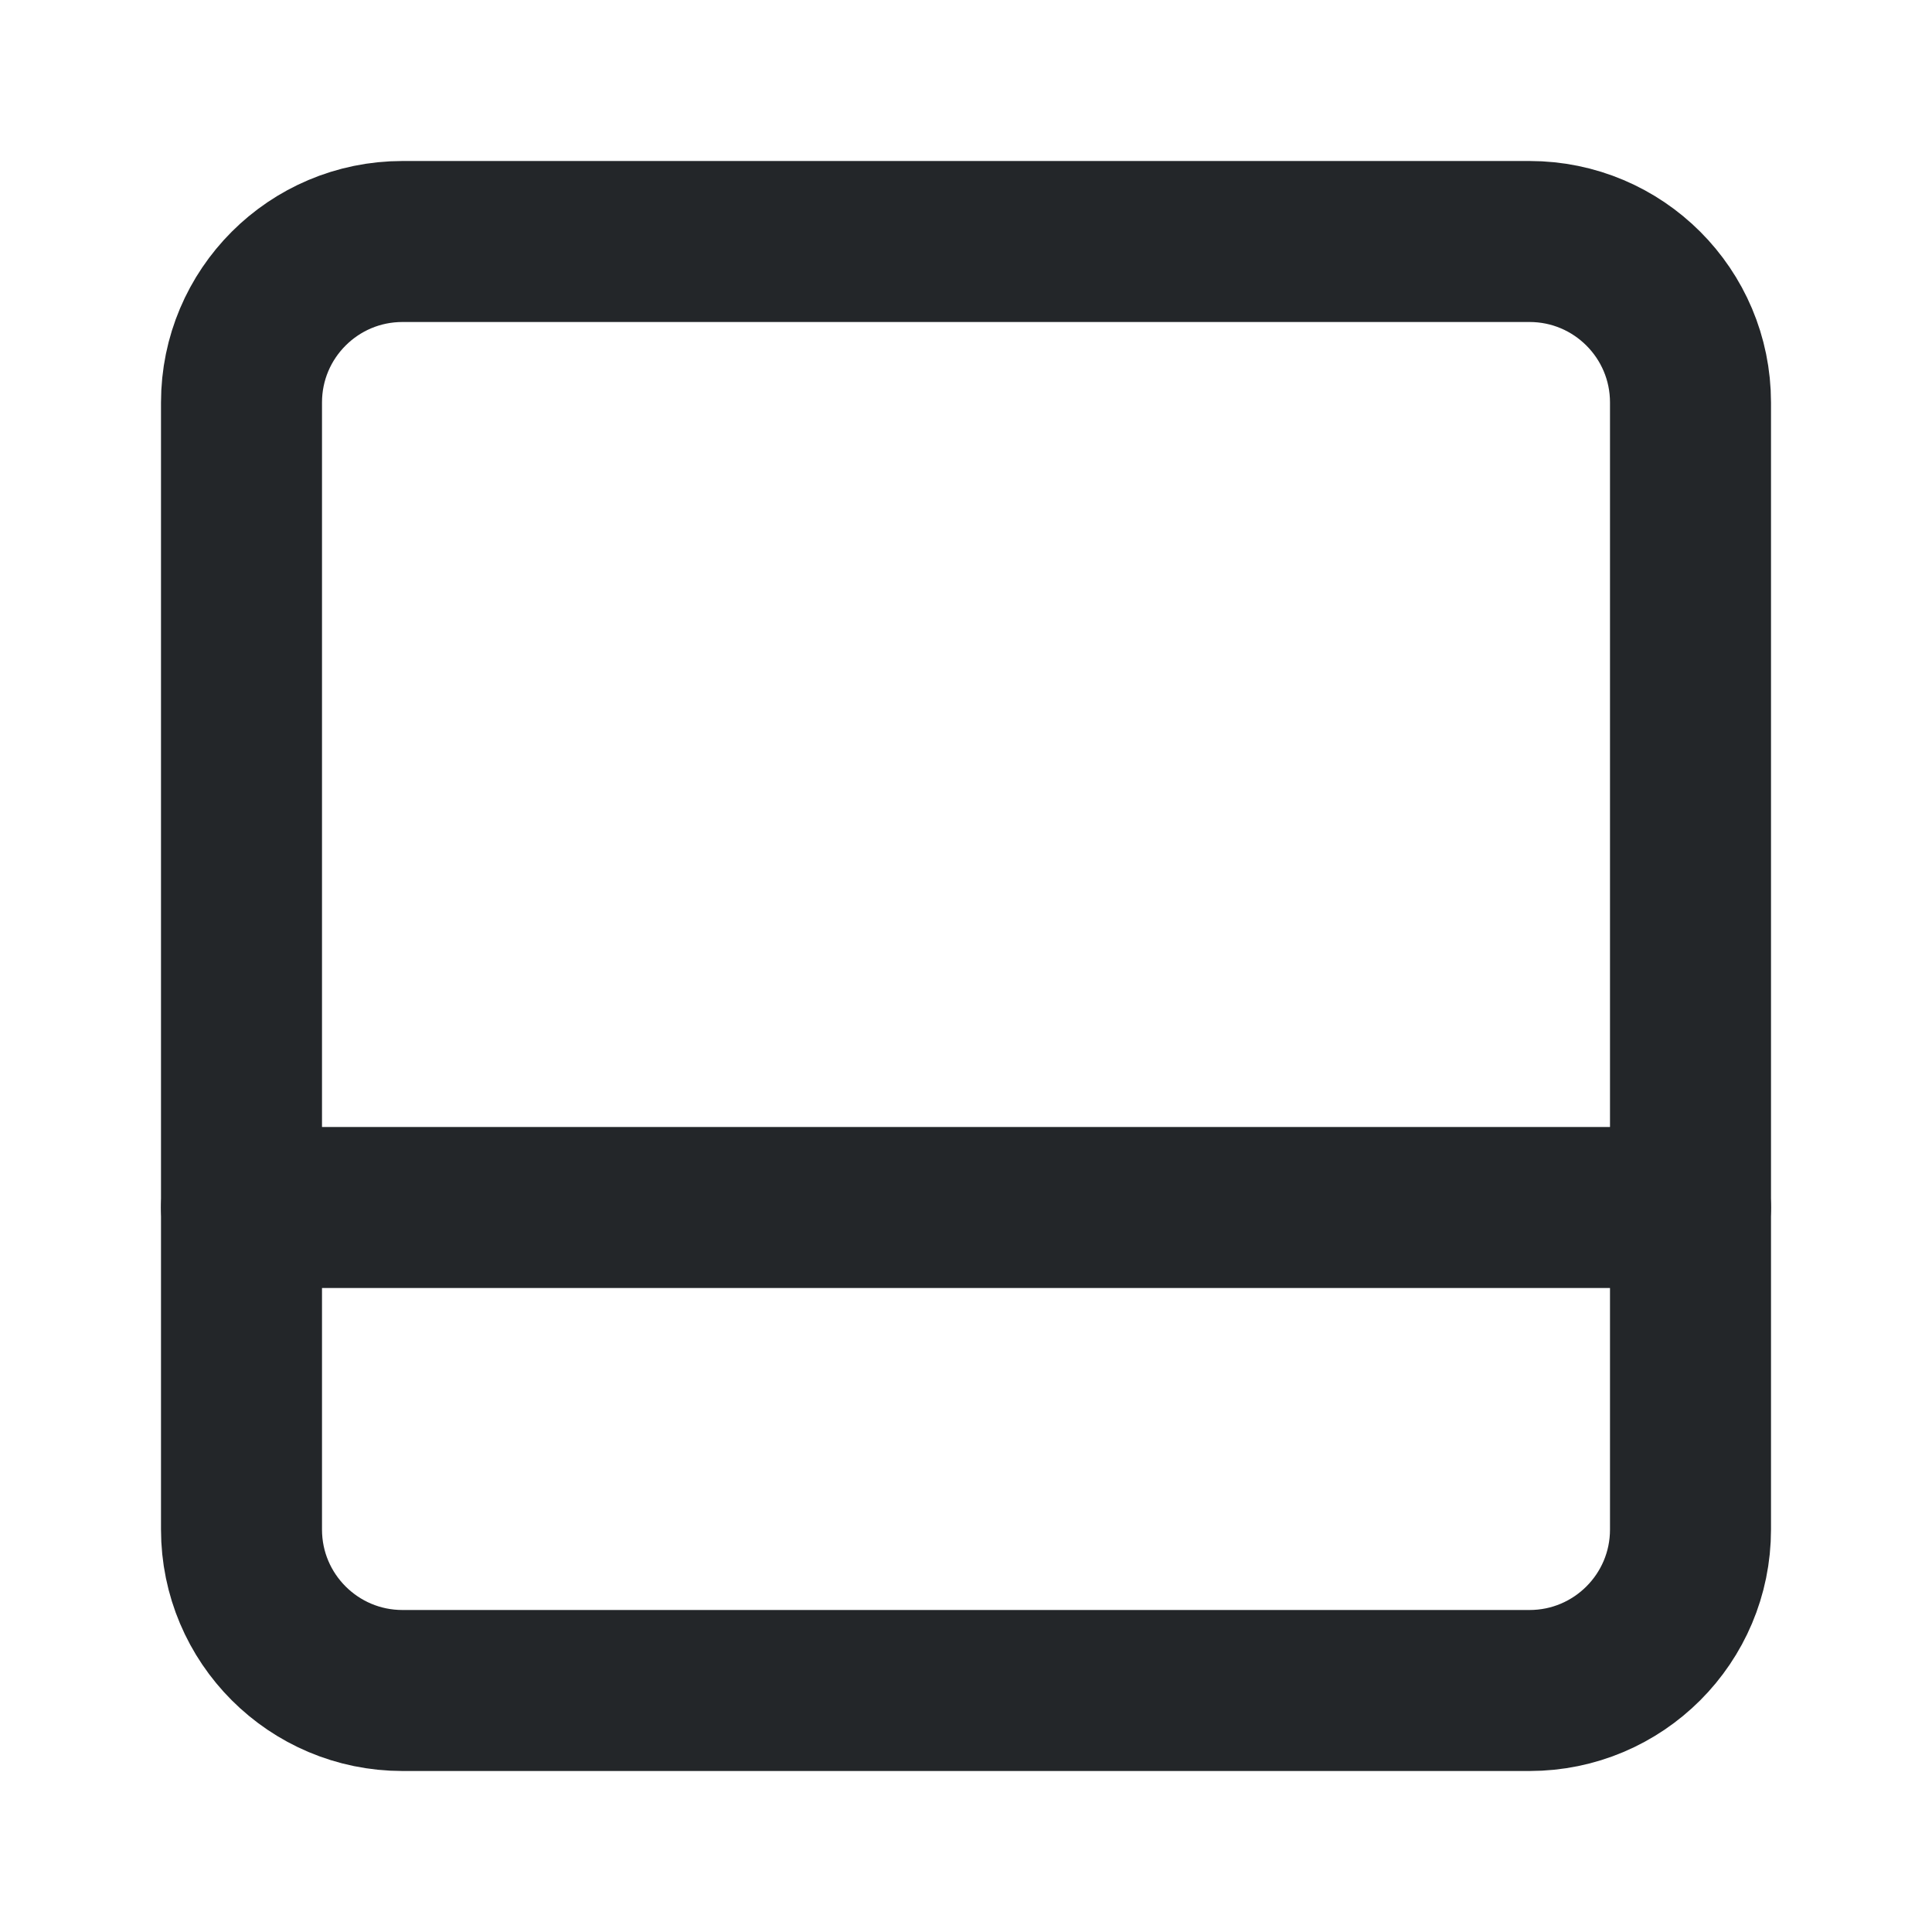
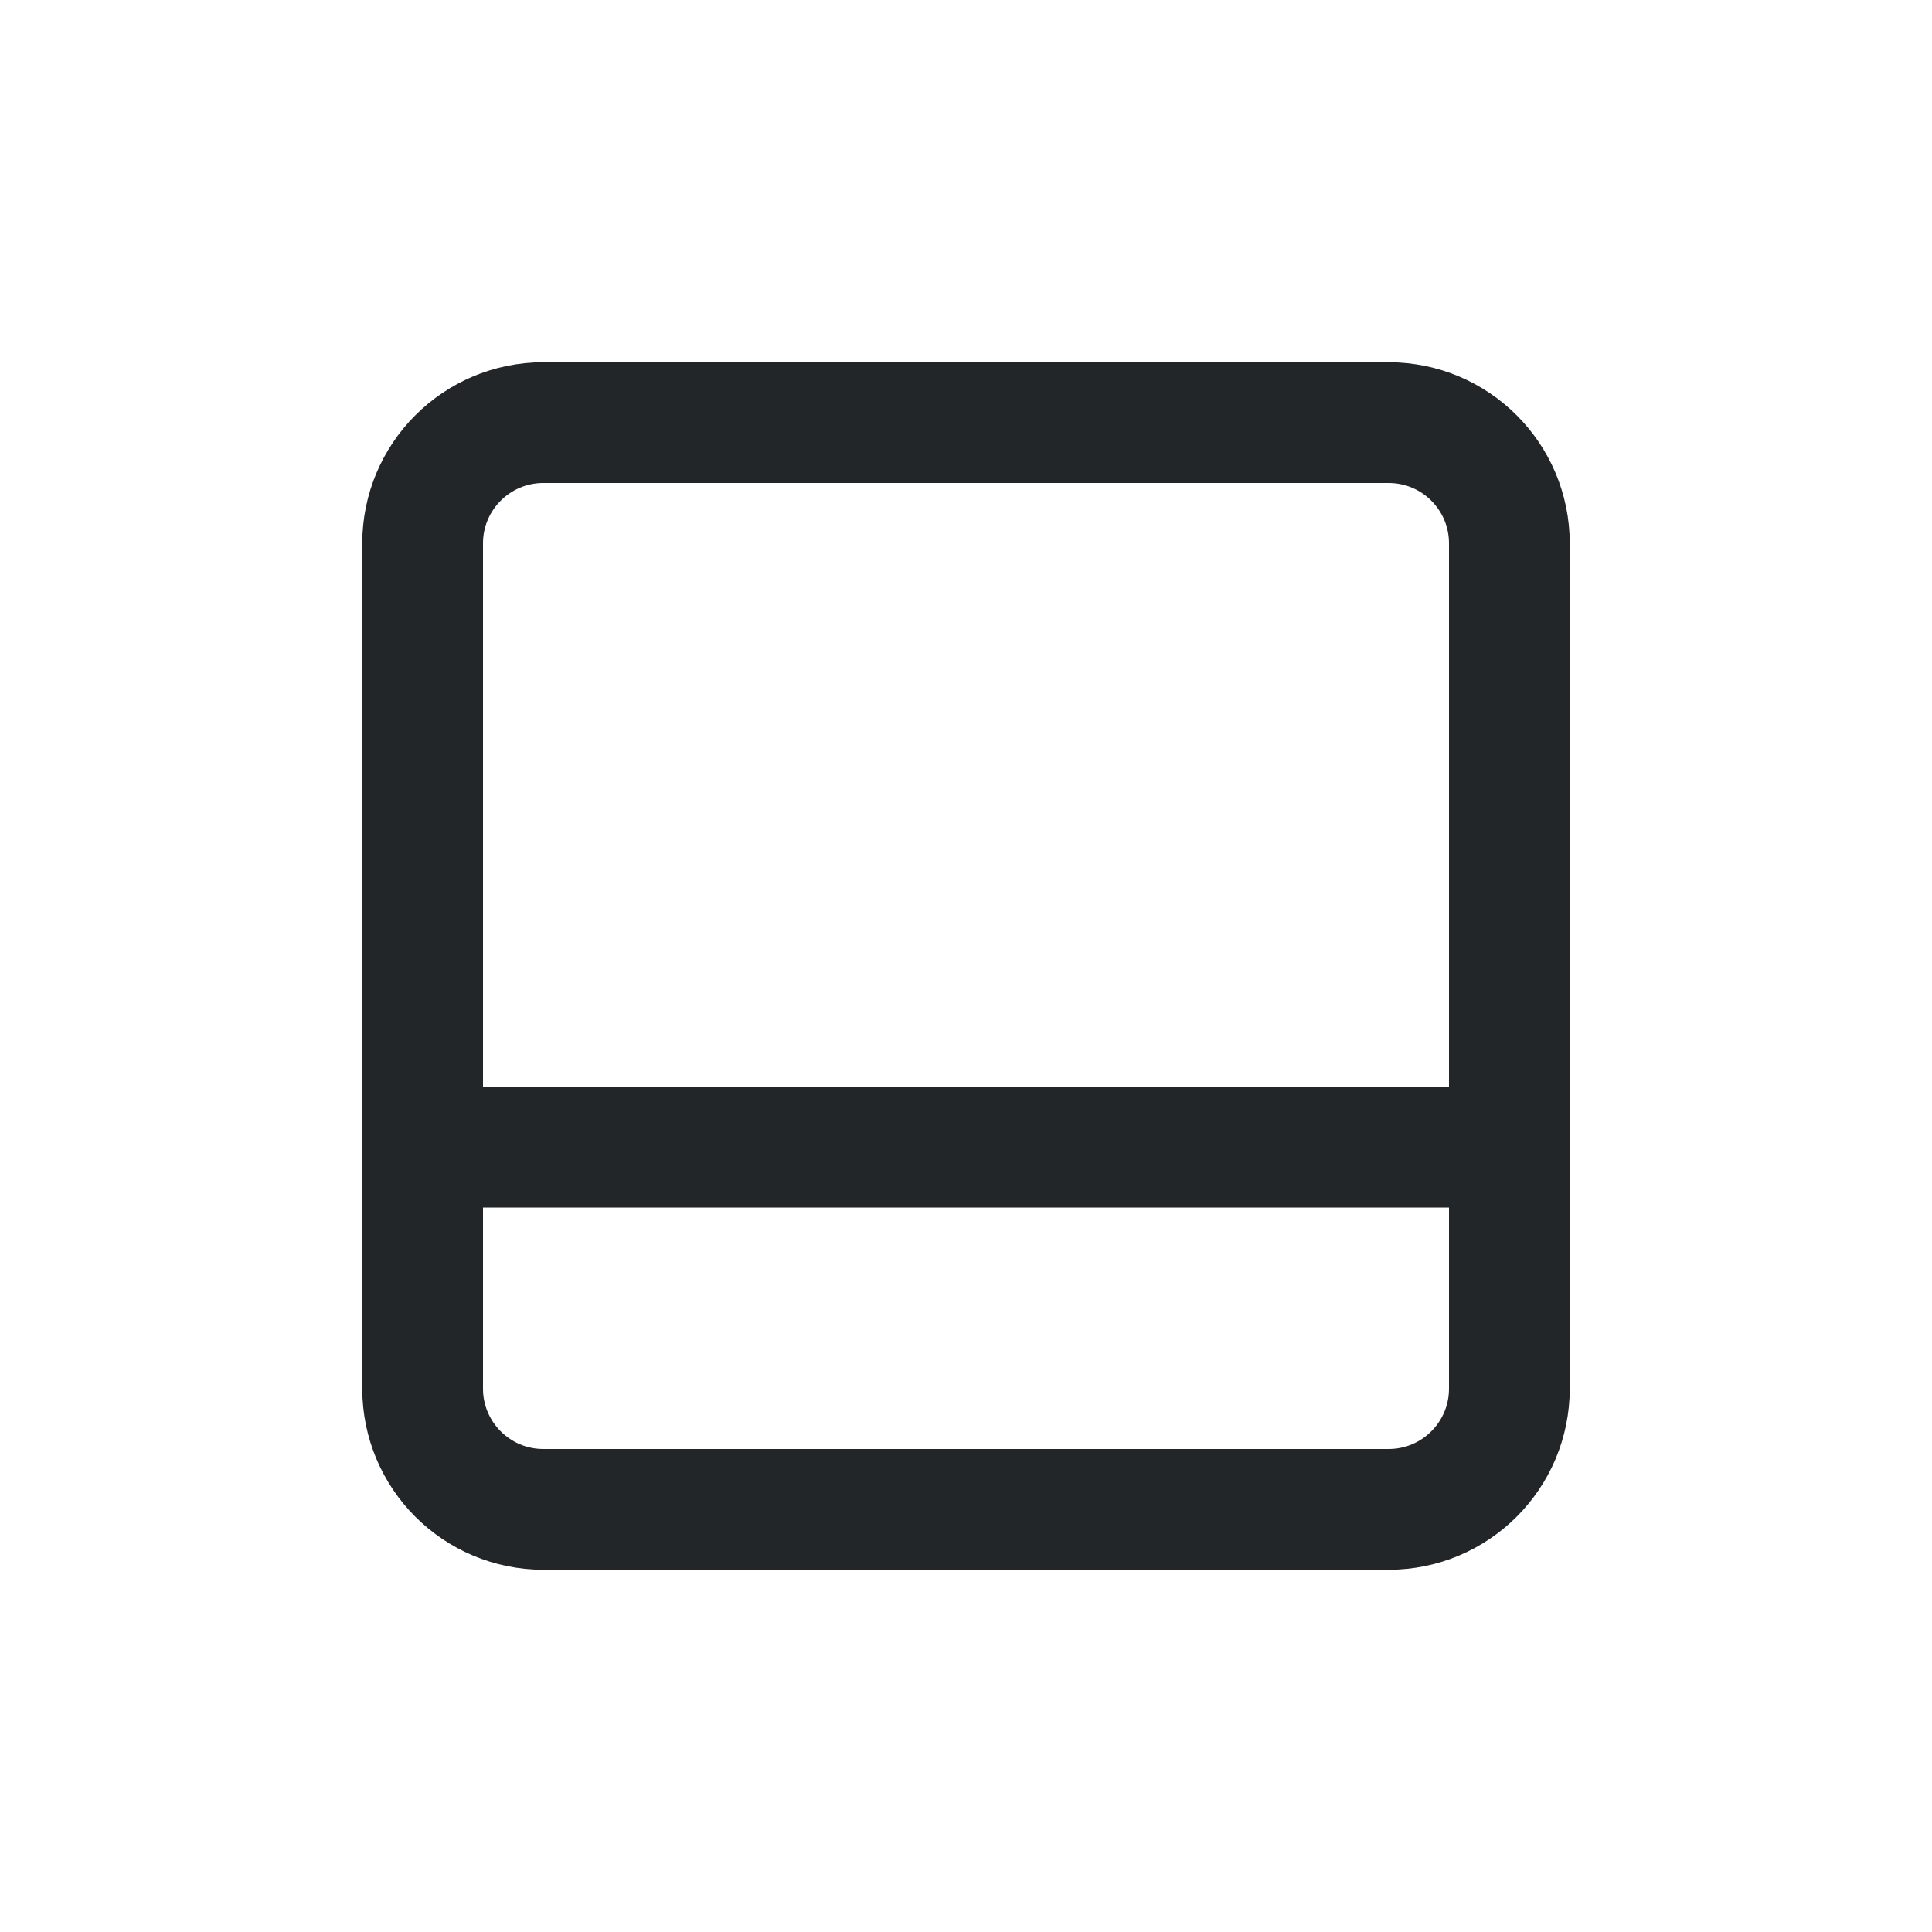
<svg xmlns="http://www.w3.org/2000/svg" class="lucide lucide-panel-bottom" width="24" height="24" viewBox="0 0 24 24" fill="none" stroke="currentColor" stroke-width="2" stroke-linecap="round" stroke-linejoin="round">
  <style id="current-color-scheme" type="text/css">
    .ColorScheme-Text { color: #232629; }
  </style>
-   <g class="ColorScheme-Text" fill="none" stroke="currentColor" stroke-width="2" stroke-linecap="round" stroke-linejoin="round">
+   <g class="ColorScheme-Text" fill="none" stroke="currentColor" stroke-width="2" stroke-linecap="round" stroke-linejoin="round" transform="translate(3 3) scale(0.75)">
    <rect width="18" height="18" x="3" y="3" rx="2" />
    <path d="M3 15h18" />
  </g>
</svg>
